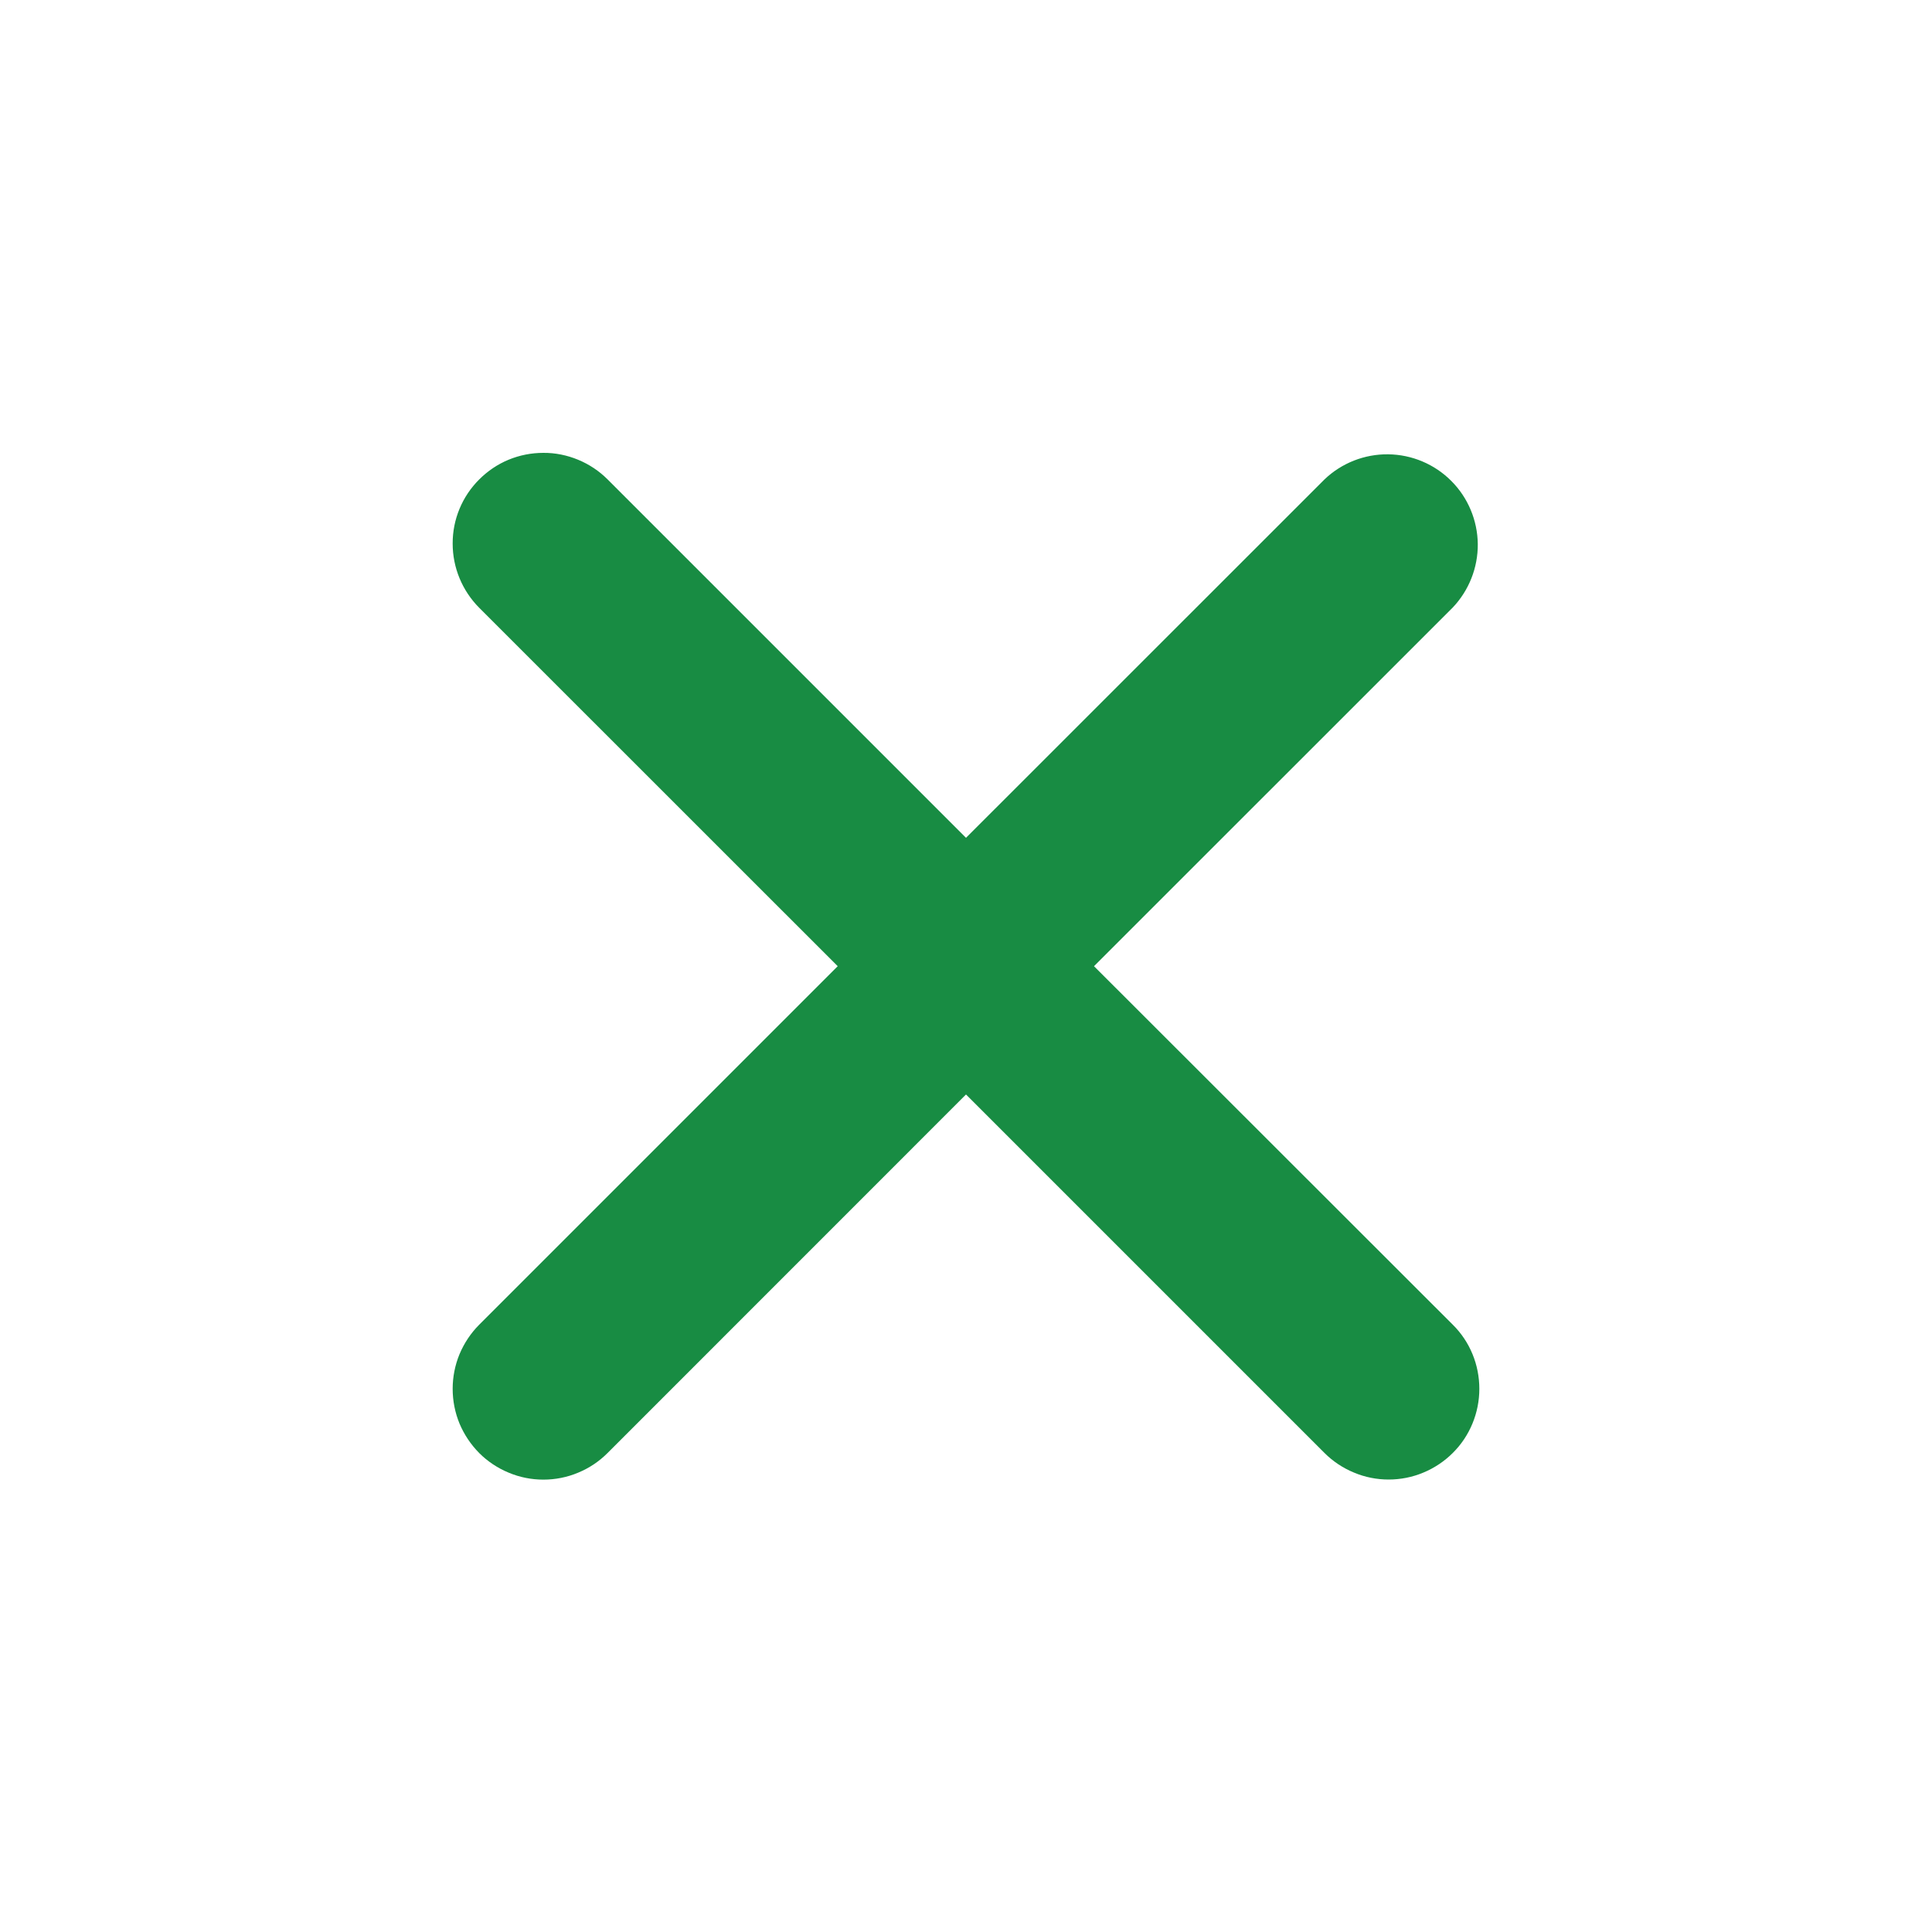
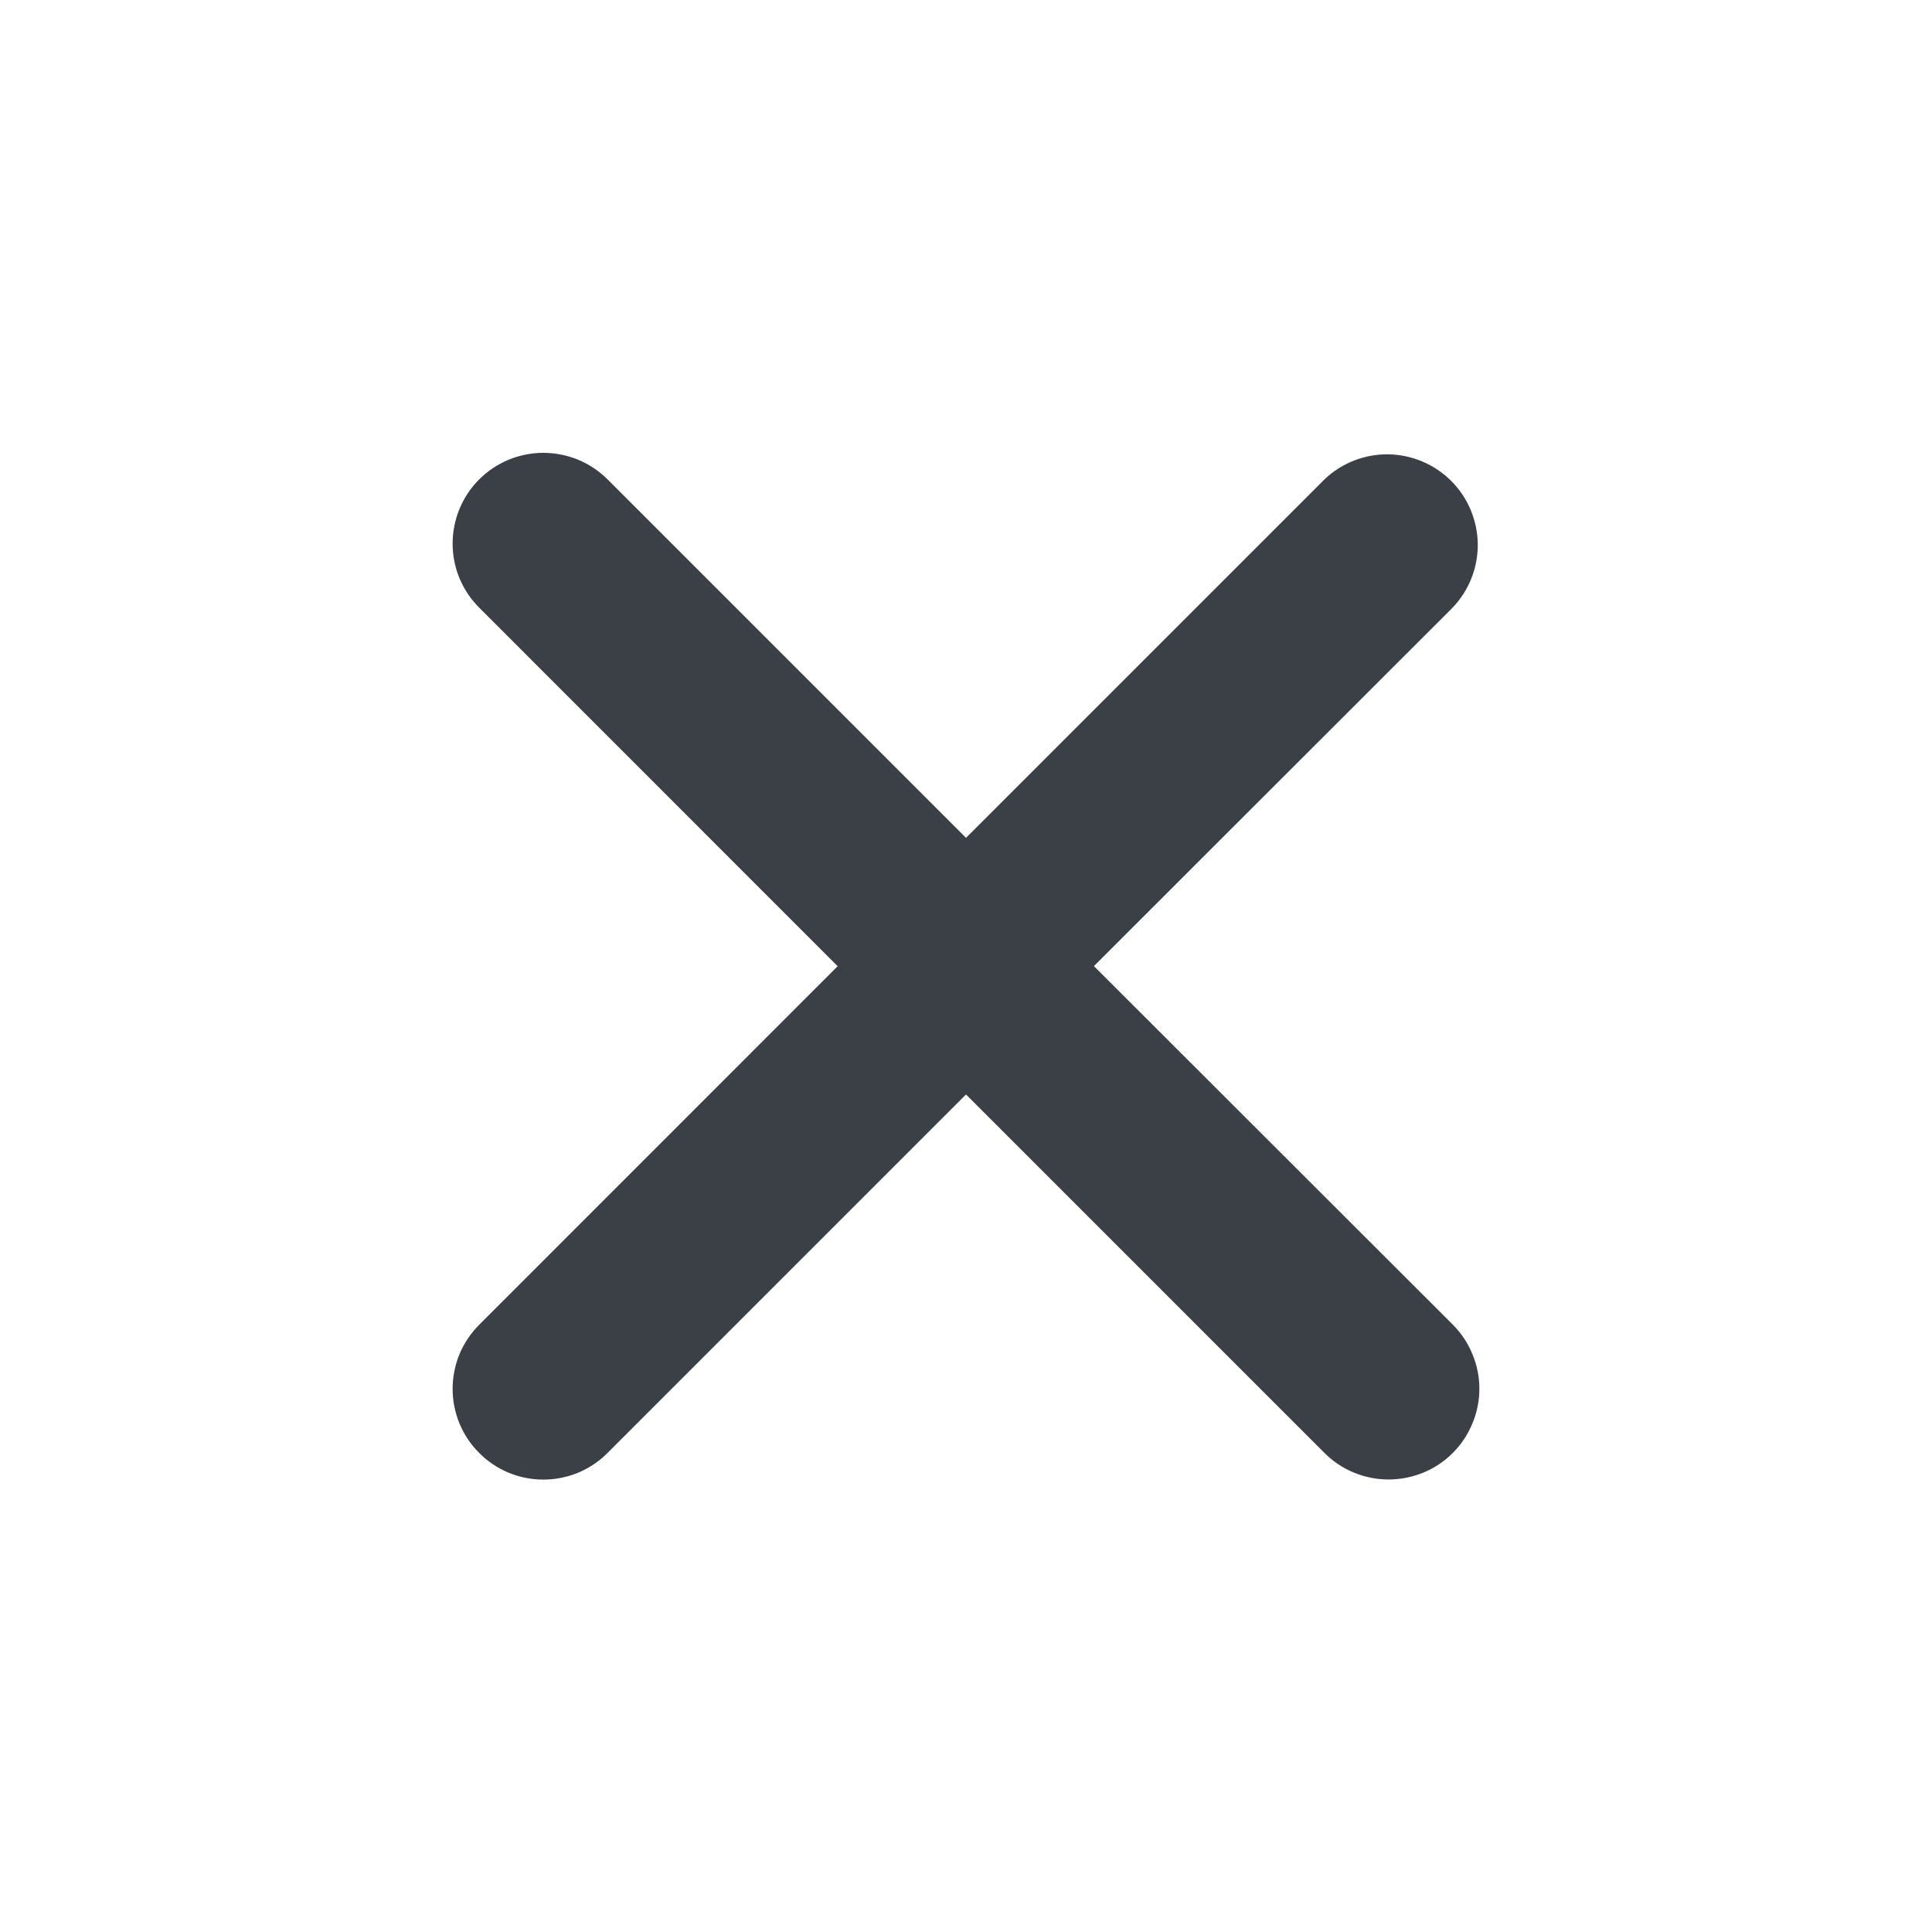
- <svg xmlns="http://www.w3.org/2000/svg" width="20" height="20" viewBox="0 0 20 20" fill="none">
-   <path d="M11.325 10.002L15.037 6.291C15.206 6.114 15.3 5.877 15.298 5.632C15.295 5.387 15.197 5.152 15.024 4.979C14.851 4.805 14.616 4.706 14.371 4.703C14.126 4.7 13.889 4.793 13.712 4.962L10 8.673L6.289 4.962C6.202 4.875 6.098 4.806 5.984 4.759C5.87 4.712 5.748 4.687 5.625 4.688C5.501 4.688 5.379 4.712 5.265 4.759C5.151 4.806 5.048 4.876 4.961 4.963C4.784 5.139 4.685 5.378 4.686 5.627C4.686 5.877 4.785 6.115 4.961 6.292L8.672 10.002L4.961 13.713C4.874 13.8 4.805 13.904 4.757 14.018C4.71 14.132 4.686 14.254 4.686 14.377C4.686 14.501 4.71 14.623 4.757 14.737C4.805 14.851 4.874 14.954 4.961 15.042C5.048 15.129 5.152 15.198 5.266 15.245C5.38 15.293 5.502 15.317 5.625 15.317C5.748 15.317 5.871 15.293 5.985 15.245C6.099 15.198 6.202 15.129 6.289 15.042L10 11.33L13.711 15.041C13.798 15.128 13.902 15.197 14.016 15.244C14.13 15.292 14.252 15.316 14.375 15.316C14.498 15.316 14.621 15.292 14.735 15.244C14.848 15.197 14.952 15.128 15.039 15.041C15.127 14.954 15.196 14.85 15.243 14.736C15.29 14.622 15.314 14.5 15.314 14.377C15.314 14.253 15.29 14.131 15.243 14.017C15.196 13.903 15.127 13.8 15.039 13.713L11.325 10.002Z" fill="#188C43" />
+ <svg xmlns="http://www.w3.org/2000/svg" width="18" height="18" viewBox="0 0 18 18" fill="none">
+   <path d="M10.192 9.001L13.533 5.662C13.686 5.502 13.77 5.29 13.768 5.069C13.765 4.848 13.677 4.637 13.521 4.481C13.365 4.325 13.154 4.236 12.934 4.233C12.713 4.23 12.5 4.314 12.34 4.466L9 7.806L5.66 4.466C5.582 4.388 5.488 4.325 5.386 4.283C5.283 4.241 5.173 4.219 5.062 4.219C4.951 4.219 4.841 4.241 4.739 4.283C4.636 4.326 4.543 4.388 4.464 4.467C4.306 4.625 4.217 4.84 4.217 5.065C4.217 5.289 4.306 5.504 4.465 5.662L7.804 9.002L4.465 12.342C4.386 12.421 4.324 12.514 4.281 12.616C4.239 12.719 4.217 12.829 4.217 12.94C4.217 13.051 4.239 13.161 4.281 13.263C4.324 13.366 4.386 13.459 4.465 13.537C4.543 13.616 4.636 13.678 4.739 13.721C4.841 13.763 4.951 13.785 5.062 13.785C5.173 13.785 5.283 13.763 5.386 13.721C5.488 13.678 5.582 13.616 5.66 13.537L9 10.197L12.34 13.537C12.418 13.615 12.511 13.678 12.614 13.72C12.716 13.762 12.826 13.784 12.937 13.784C13.048 13.784 13.158 13.762 13.261 13.72C13.364 13.678 13.457 13.615 13.535 13.537C13.614 13.458 13.676 13.365 13.718 13.262C13.761 13.16 13.783 13.05 13.783 12.939C13.783 12.828 13.761 12.718 13.718 12.616C13.676 12.513 13.614 12.42 13.535 12.341L10.192 9.001Z" fill="#3B3F46" />
</svg>
